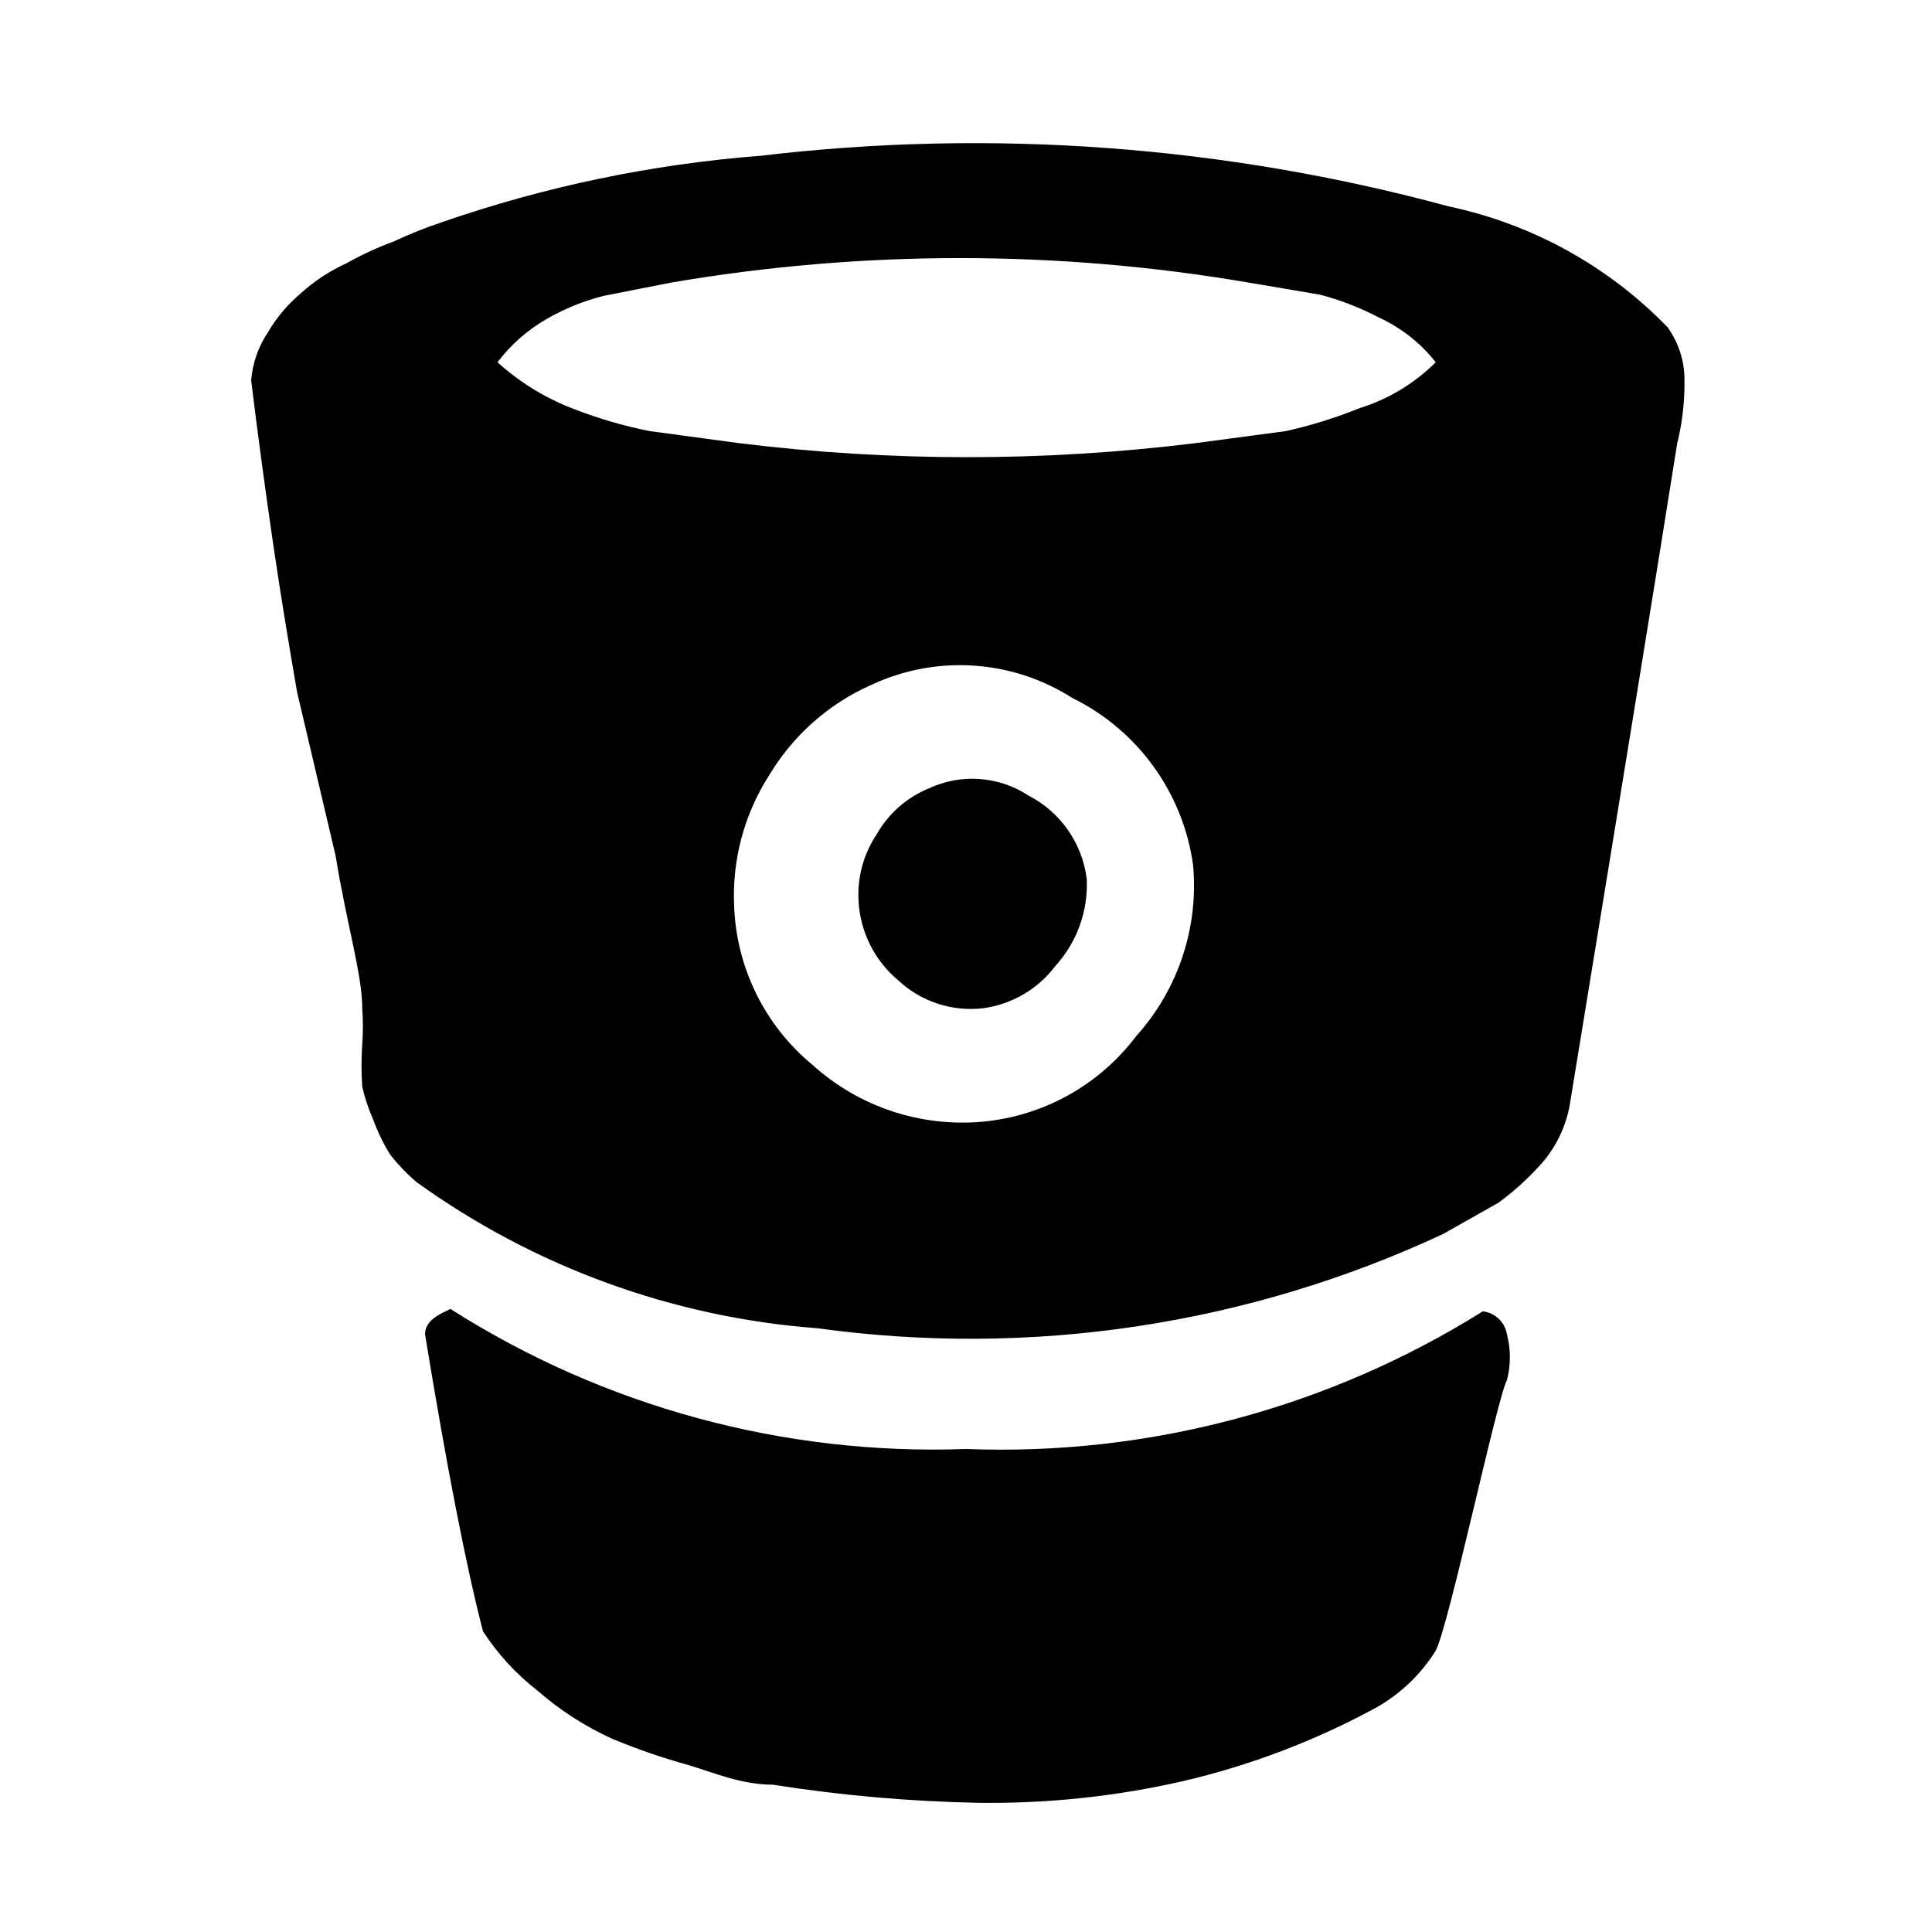
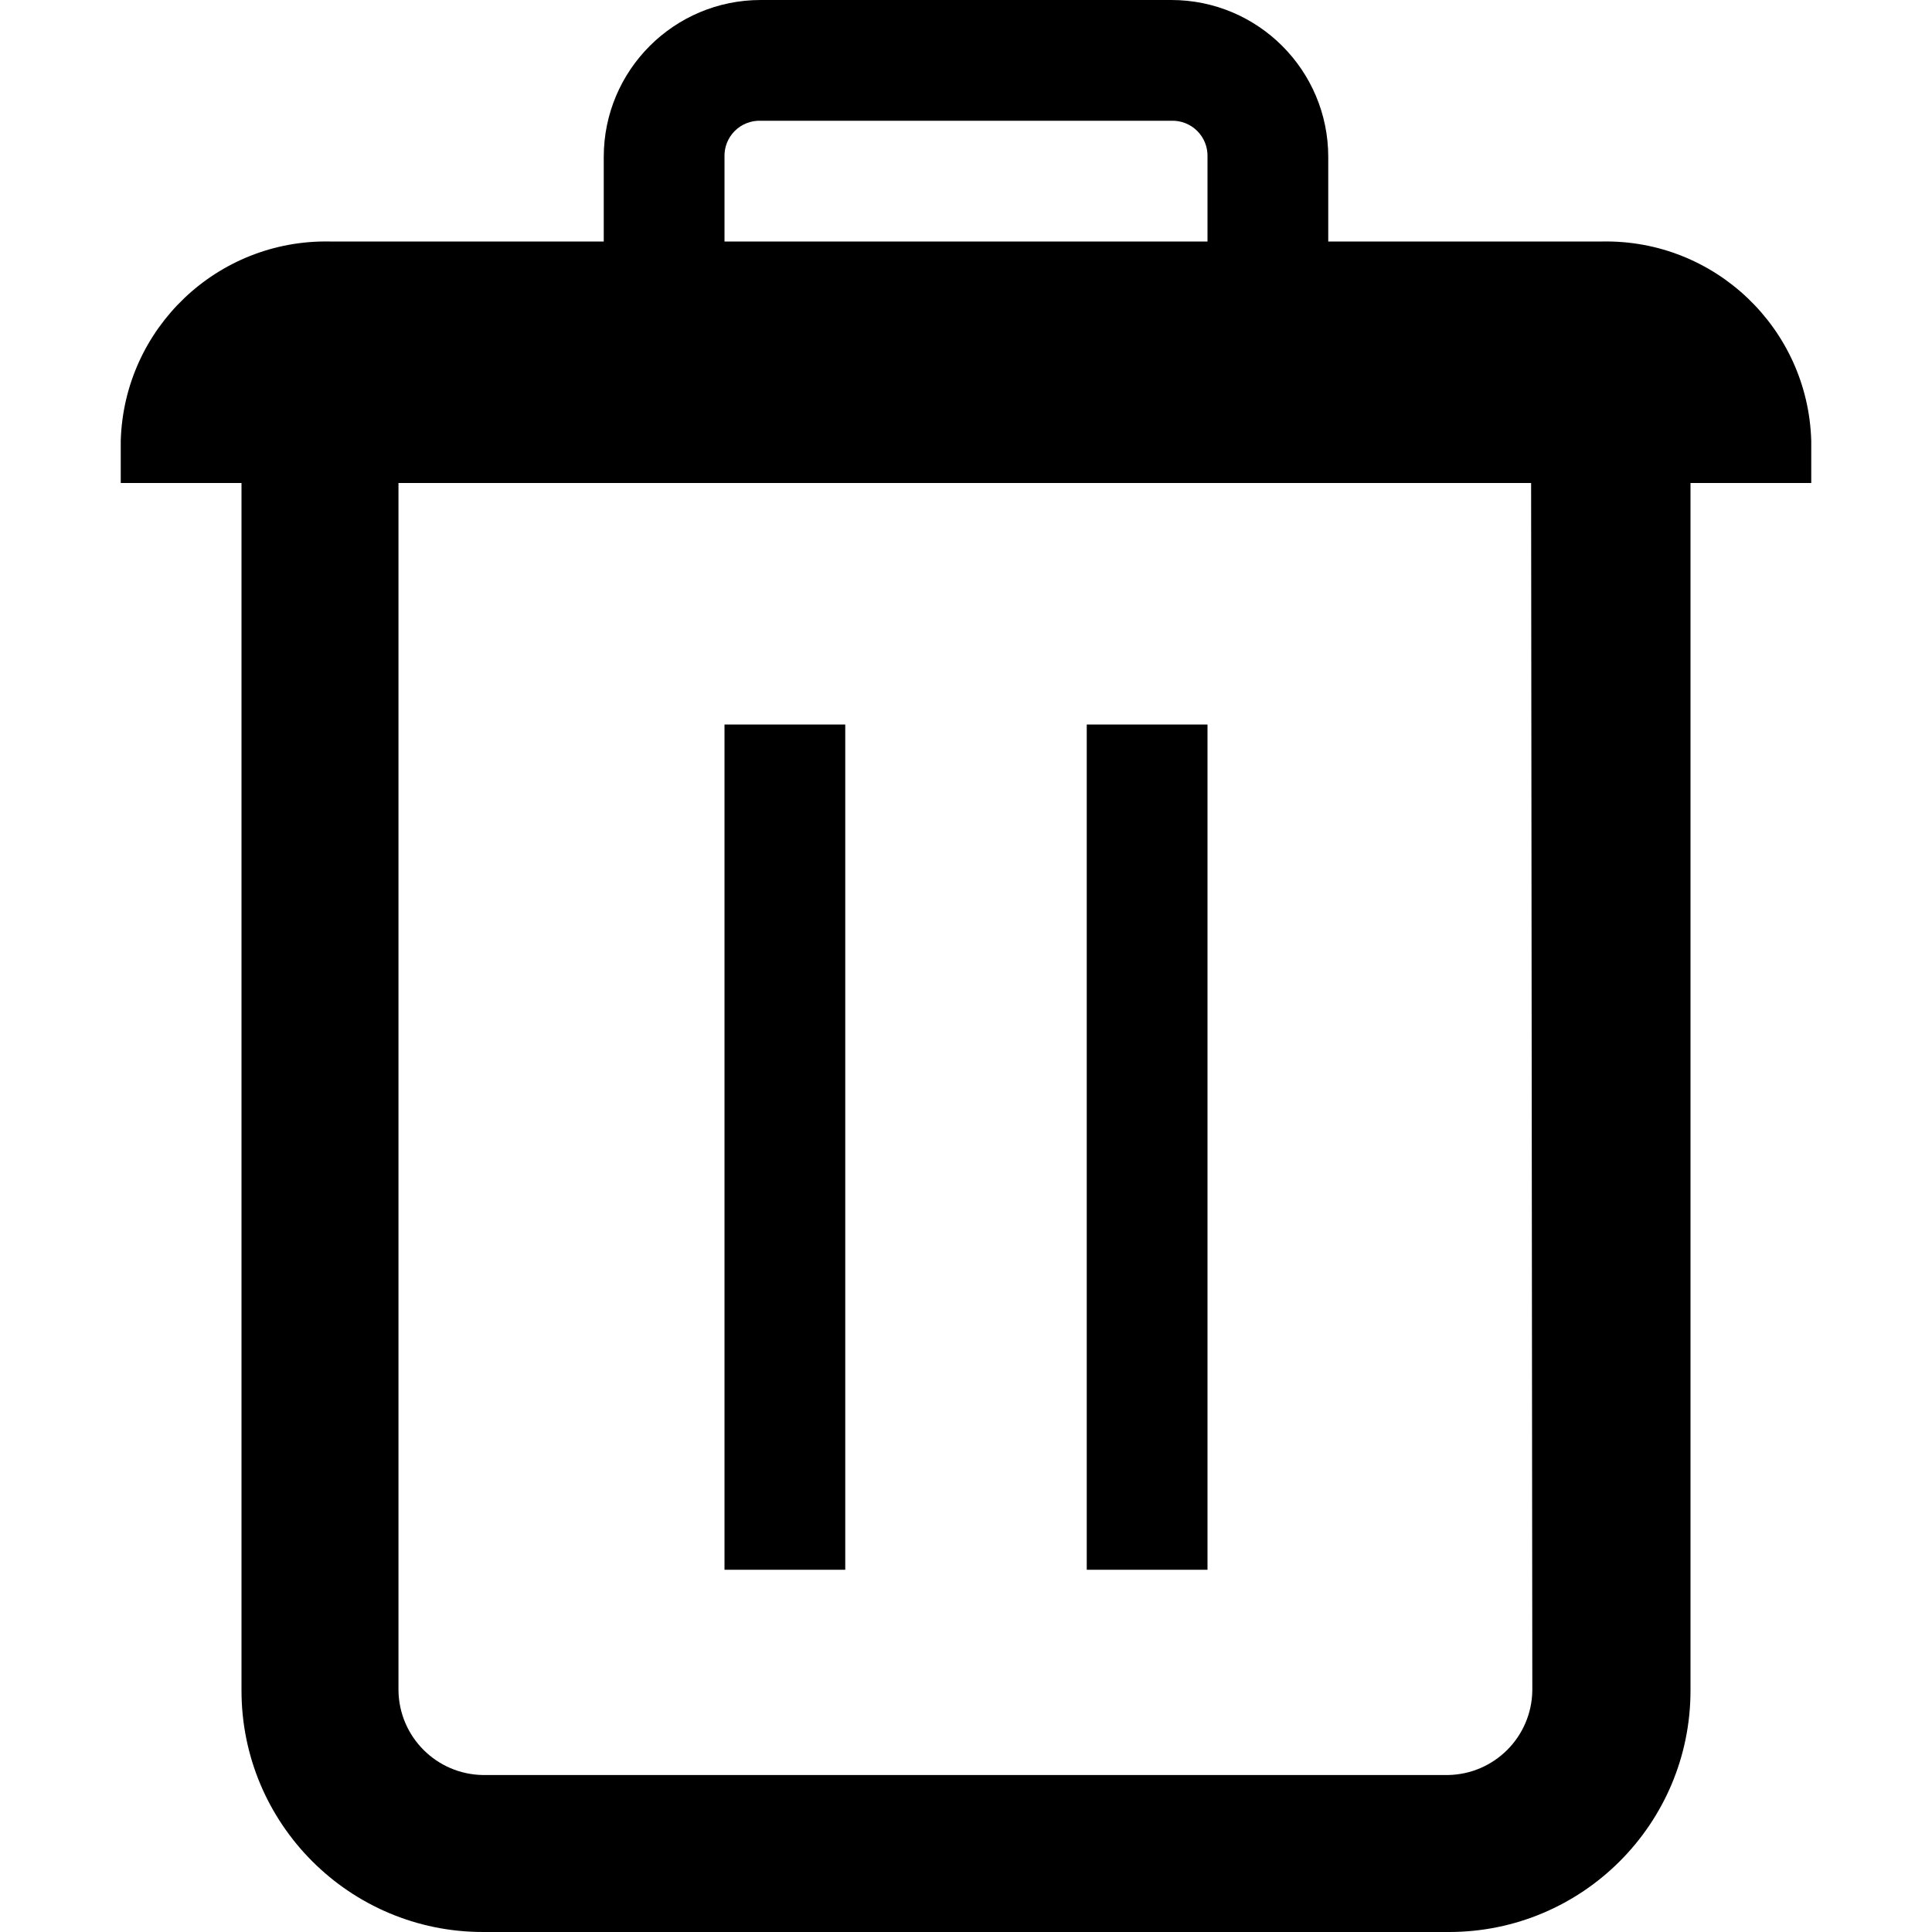
<svg xmlns="http://www.w3.org/2000/svg" viewBox="0 0 16 16">
-   <path d="M9.88,7.16a1.82,1.82,0,0,0-1-1.38,1.73,1.73,0,0,0-1.66-.11,1.87,1.87,0,0,0-.85.75,1.85,1.85,0,0,0-.29,1.09,1.79,1.79,0,0,0,.65,1.31,1.85,1.85,0,0,0,1.4.47,1.8,1.8,0,0,0,1.28-.71A1.86,1.86,0,0,0,9.88,7.16ZM9,7.28a.9.9,0,0,0-.48-.69.85.85,0,0,0-.83-.06.88.88,0,0,0-.43.38.9.9,0,0,0-.15.55.92.92,0,0,0,.33.66.88.88,0,0,0,.7.23A.9.9,0,0,0,8.74,8,1,1,0,0,0,9,7.28ZM11.89,3a1.27,1.27,0,0,0-.47-.37,2.27,2.27,0,0,0-.49-.19l-.59-.1a14.2,14.2,0,0,0-4.78,0L5,2.45a1.84,1.84,0,0,0-.47.19A1.36,1.36,0,0,0,4.12,3a2,2,0,0,0,.64.39,3.73,3.73,0,0,0,.62.18l.74.1a15.43,15.43,0,0,0,3.78,0l.75-.1a3.91,3.91,0,0,0,.61-.19A1.54,1.54,0,0,0,11.89,3Zm0,10.67a1.38,1.38,0,0,1-.49.47,6.39,6.39,0,0,1-1.6.61,7.18,7.18,0,0,1-1.7.18,12.47,12.47,0,0,1-1.7-.15c-.26,0-.49-.1-.69-.16a5.43,5.43,0,0,1-.64-.22A2.55,2.55,0,0,1,4.45,14,2,2,0,0,1,4,13.51q-.21-.81-.48-2.46c0-.12.13-.17.21-.21A7.45,7.45,0,0,0,8,12a7.52,7.52,0,0,0,4.28-1.14.23.23,0,0,1,.2.19.76.76,0,0,1,0,.38C12.4,11.57,12,13.46,11.89,13.67Zm2-10Q13.68,5,13,9.15a1,1,0,0,1-.22.47,2.25,2.25,0,0,1-.37.34l-.46.26A9.26,9.26,0,0,1,6.77,11,6.51,6.51,0,0,1,3.45,9.79a1.58,1.58,0,0,1-.22-.23,1.57,1.57,0,0,1-.14-.29A1.48,1.48,0,0,1,3,9,2.54,2.54,0,0,1,3,8.65a2.17,2.17,0,0,0,0-.3c0-.28-.13-.7-.22-1.26L2.46,5.73c-.06-.35-.13-.76-.2-1.24s-.13-.93-.18-1.34a.84.84,0,0,1,.14-.4,1.24,1.24,0,0,1,.27-.32,1.47,1.47,0,0,1,.38-.25A2.69,2.69,0,0,1,3.26,2a3.65,3.65,0,0,1,.4-.16A10.53,10.53,0,0,1,6.3,1.29a15,15,0,0,1,5.7.42,3.54,3.54,0,0,1,1.81,1,.74.74,0,0,1,.14.43A2.09,2.09,0,0,1,13.9,3.63Z" />
+   <path d="M13.27,2H11V1.3A1.3,1.3,0,0,0,9.7,0H6.3A1.3,1.3,0,0,0,5,1.3V2H2.73A1.7,1.7,0,0,0,1,3.65V4H2V14a2,2,0,0,0,2,2h8a2,2,0,0,0,2-2V4h1V3.65A1.7,1.7,0,0,0,13.27,2ZM6,1.3A.29.29,0,0,1,6.3,1H9.7a.29.29,0,0,1,.3.3V2H6ZM12.69,14a.71.71,0,0,1-.7.7H4a.71.71,0,0,1-.7-.7V4h9.38ZM7,6H6v7H7Zm3,0H9v7h1Z" />
</svg>
